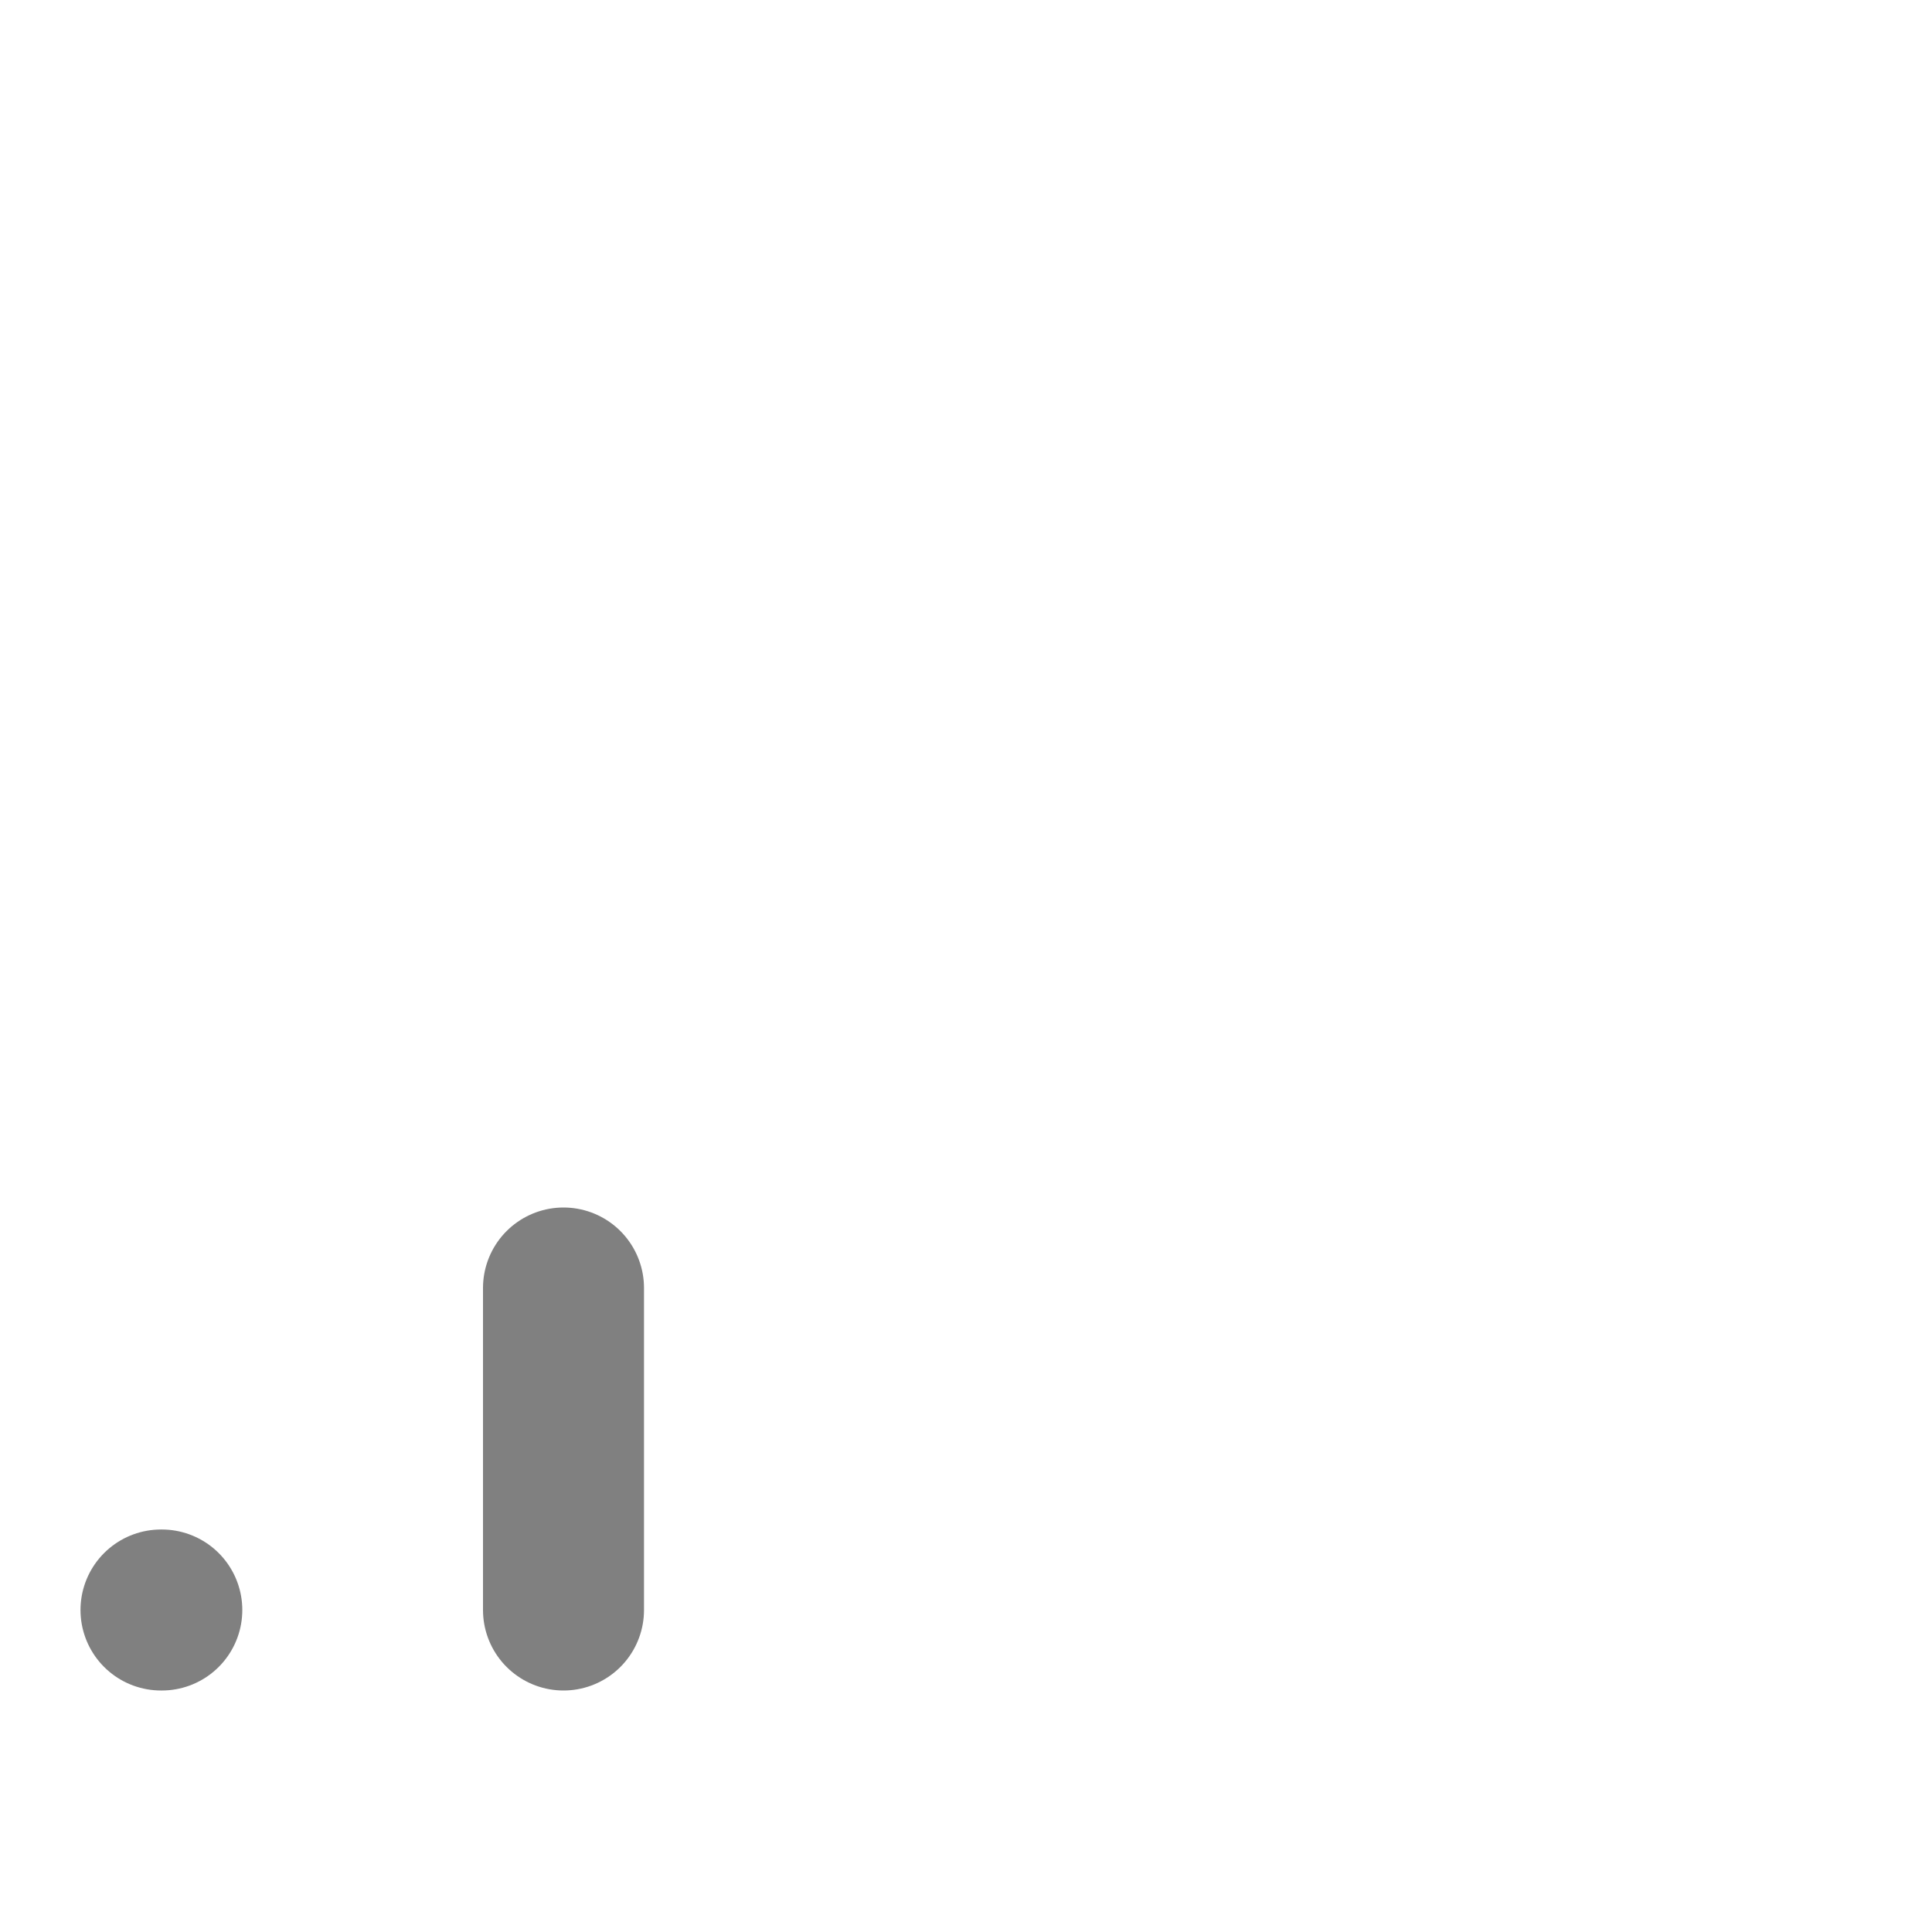
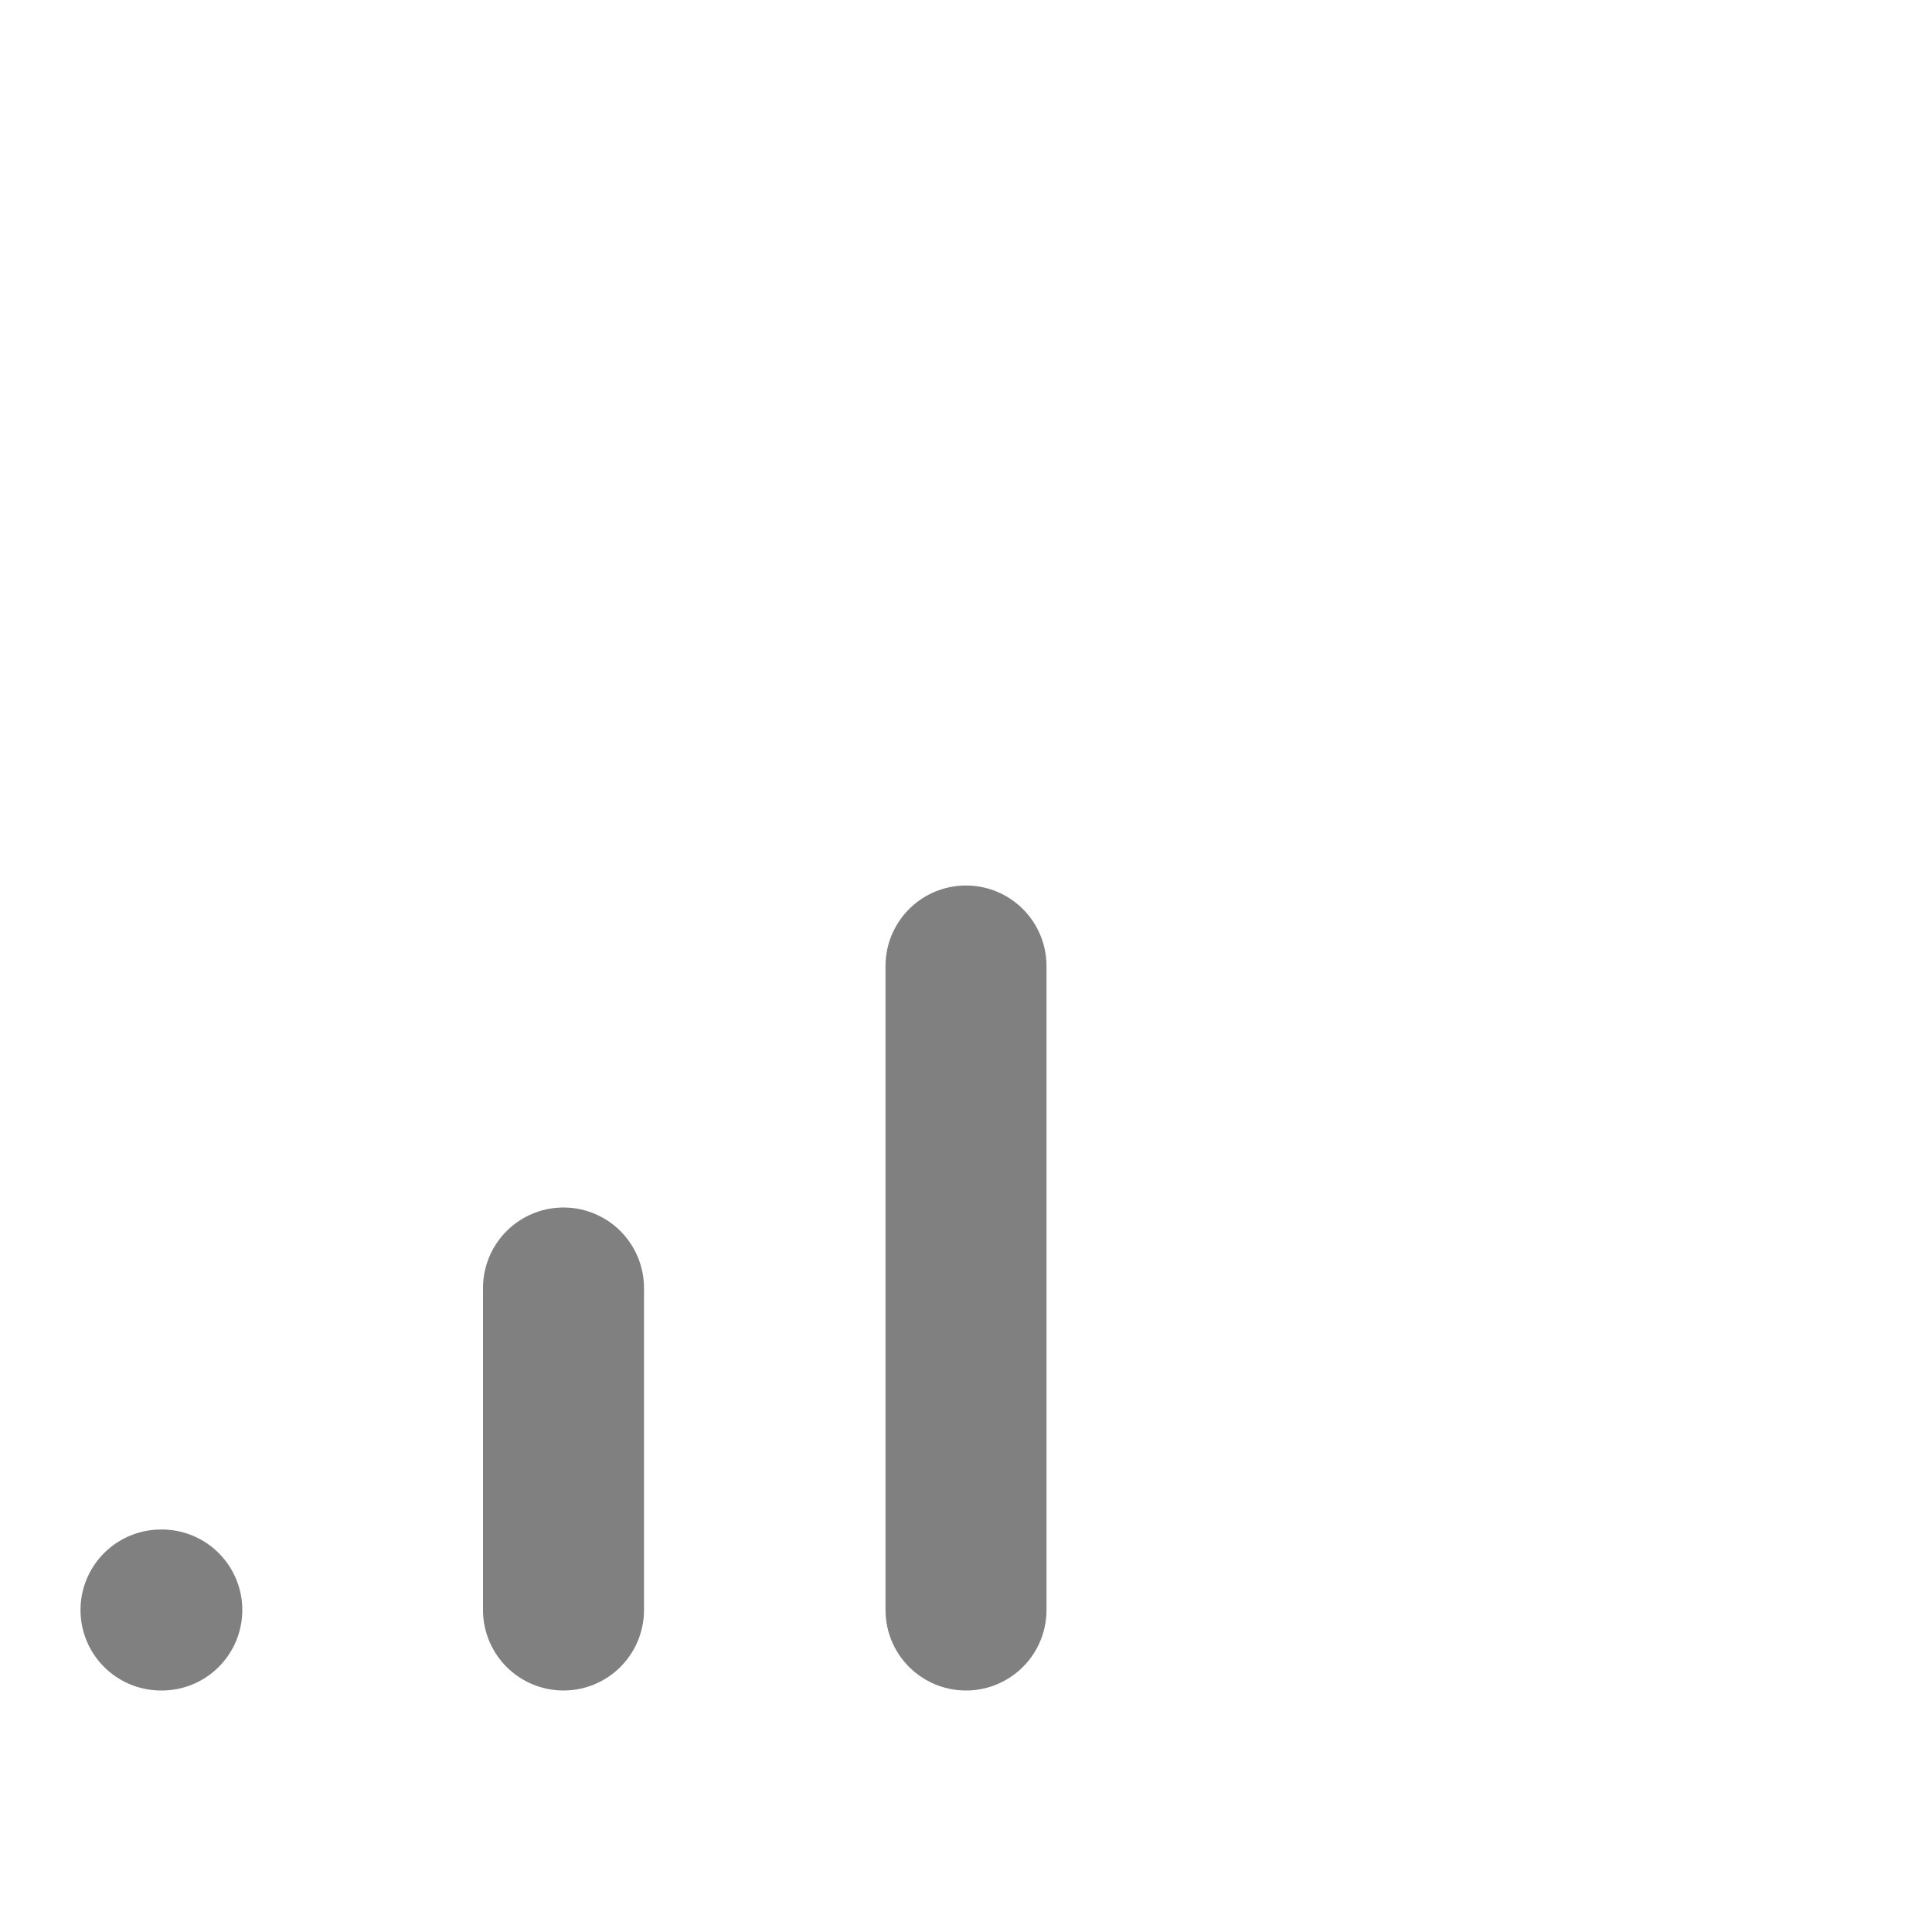
<svg xmlns="http://www.w3.org/2000/svg" stroke="currentColor" fill="none" stroke-width="2" viewBox="0 0 24 24" stroke-linecap="round" stroke-linejoin="round" class="icon" height="1em" width="1em" style="color: gray;">
  <path d="M2 20h.01" />
  <path d="M7 20v-4" />
+   <path d="M12 20v-8" />
</svg>
